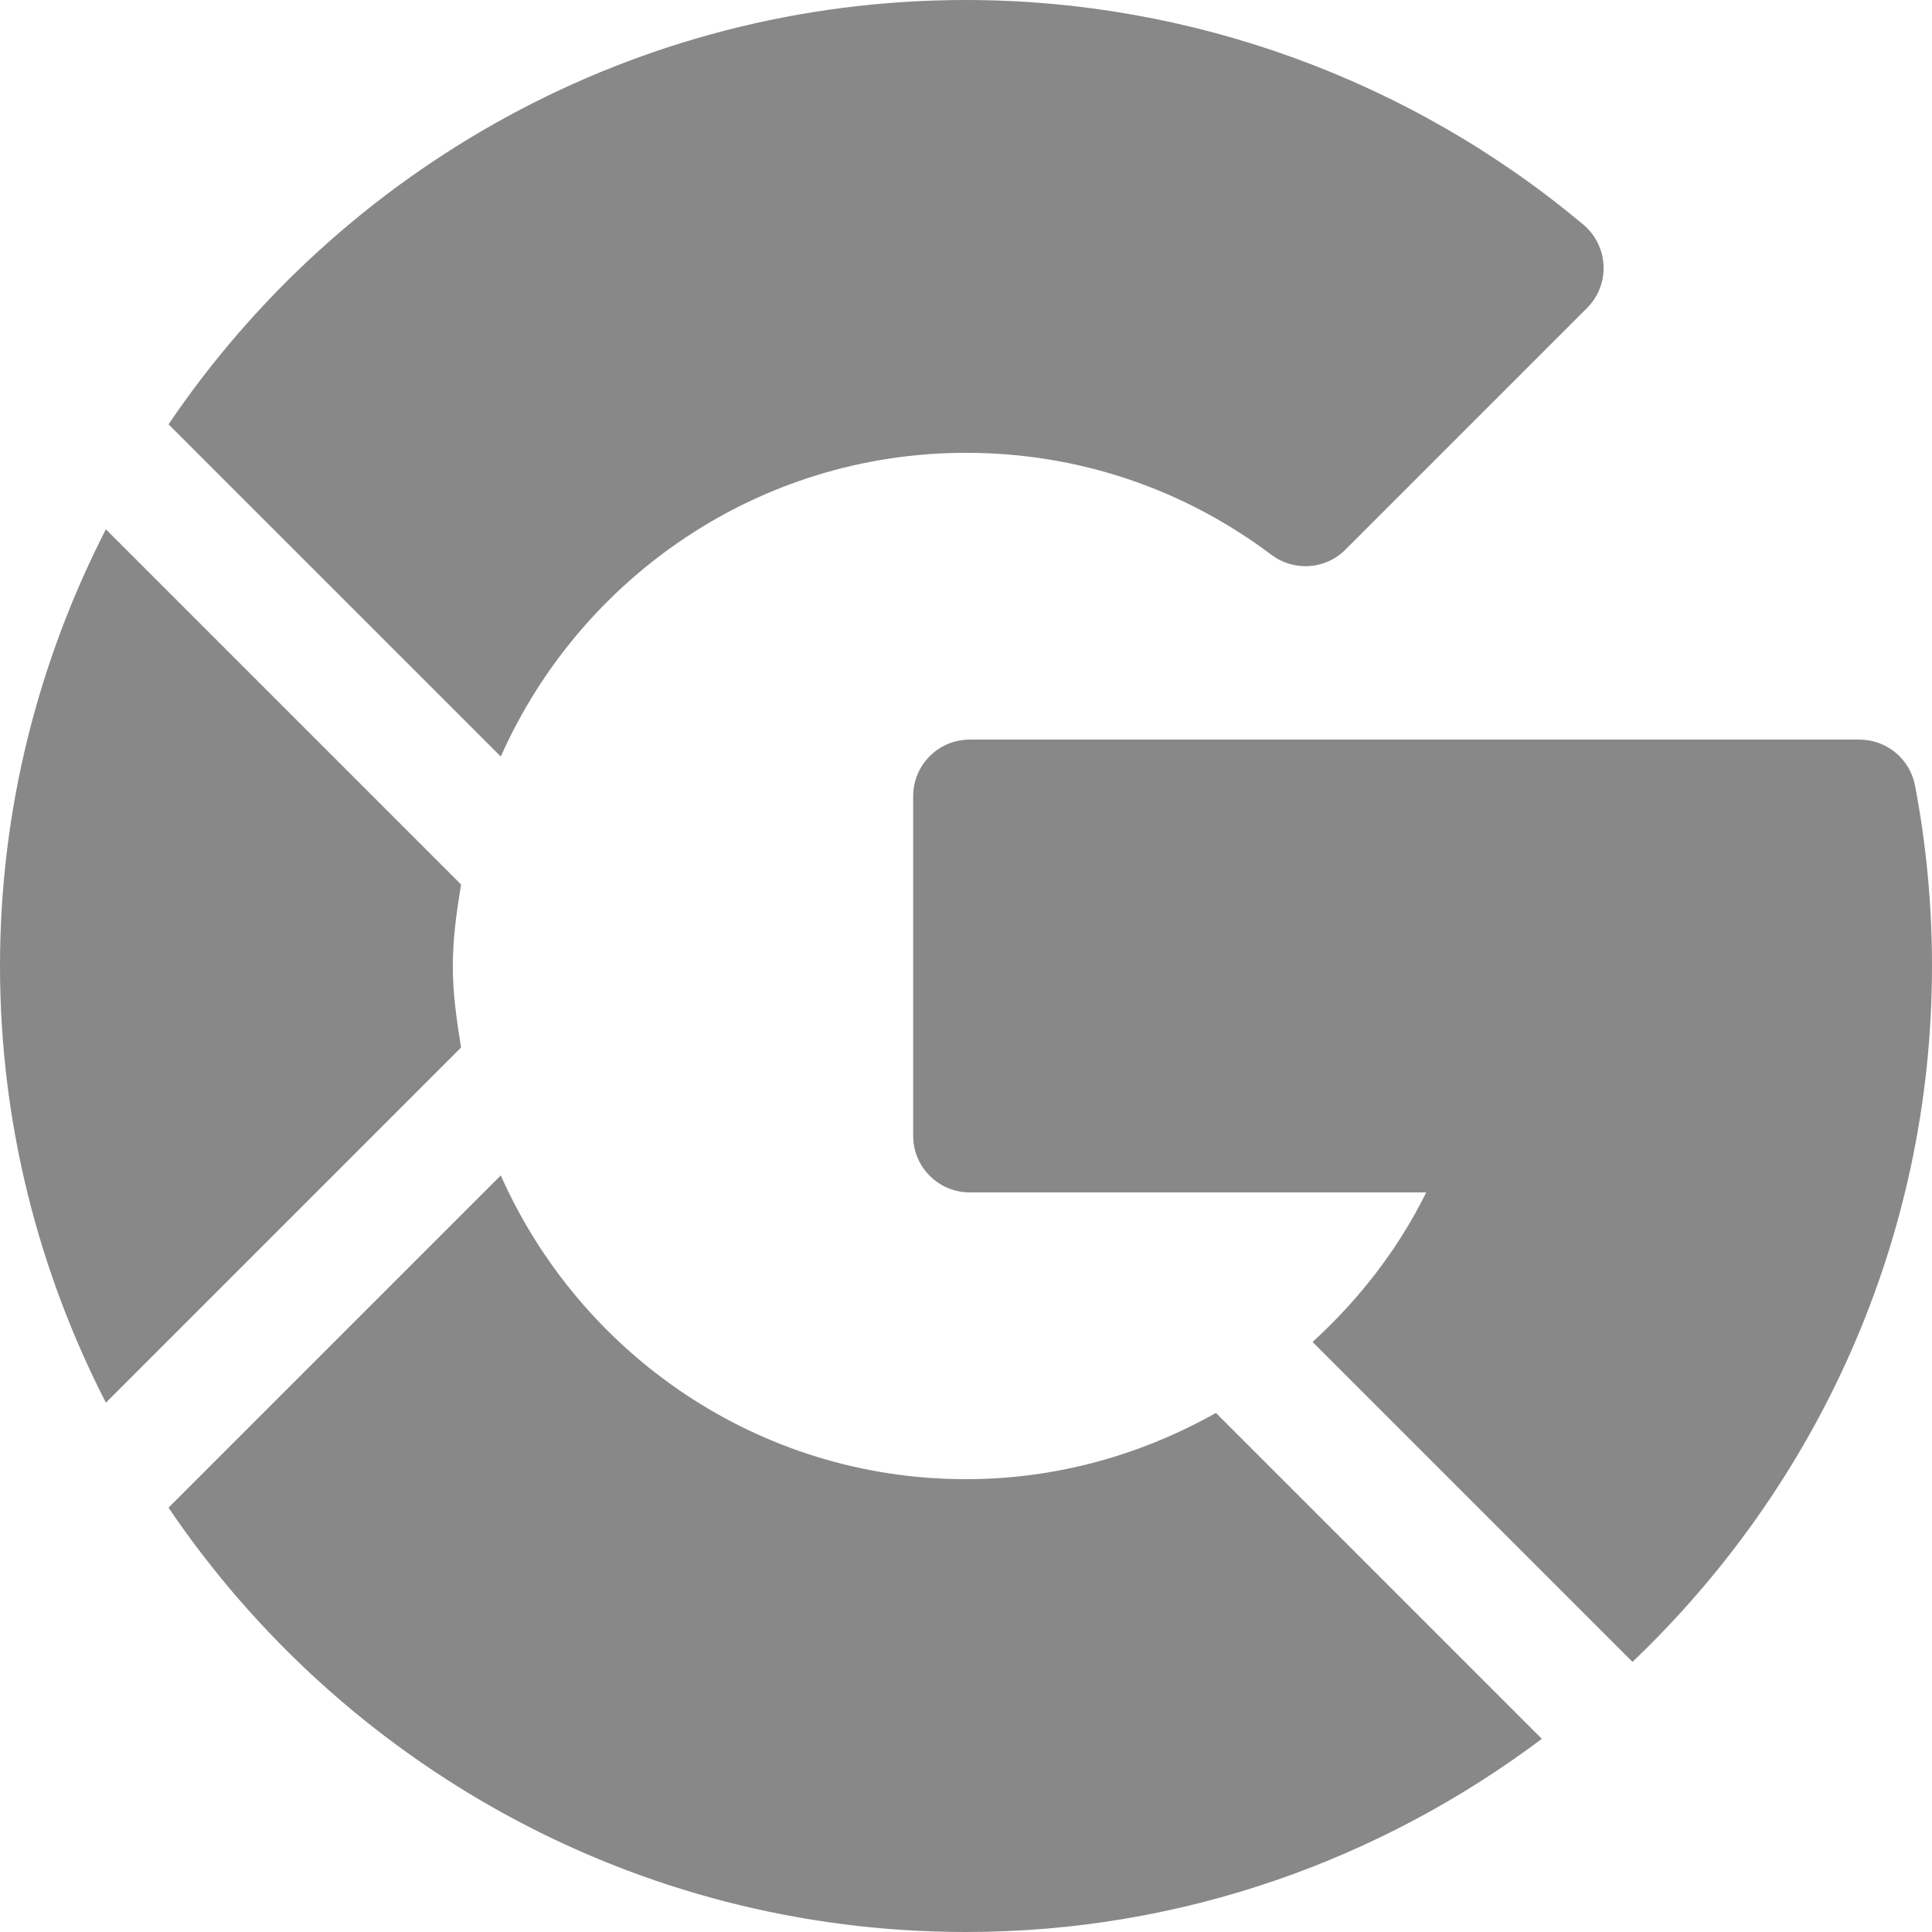
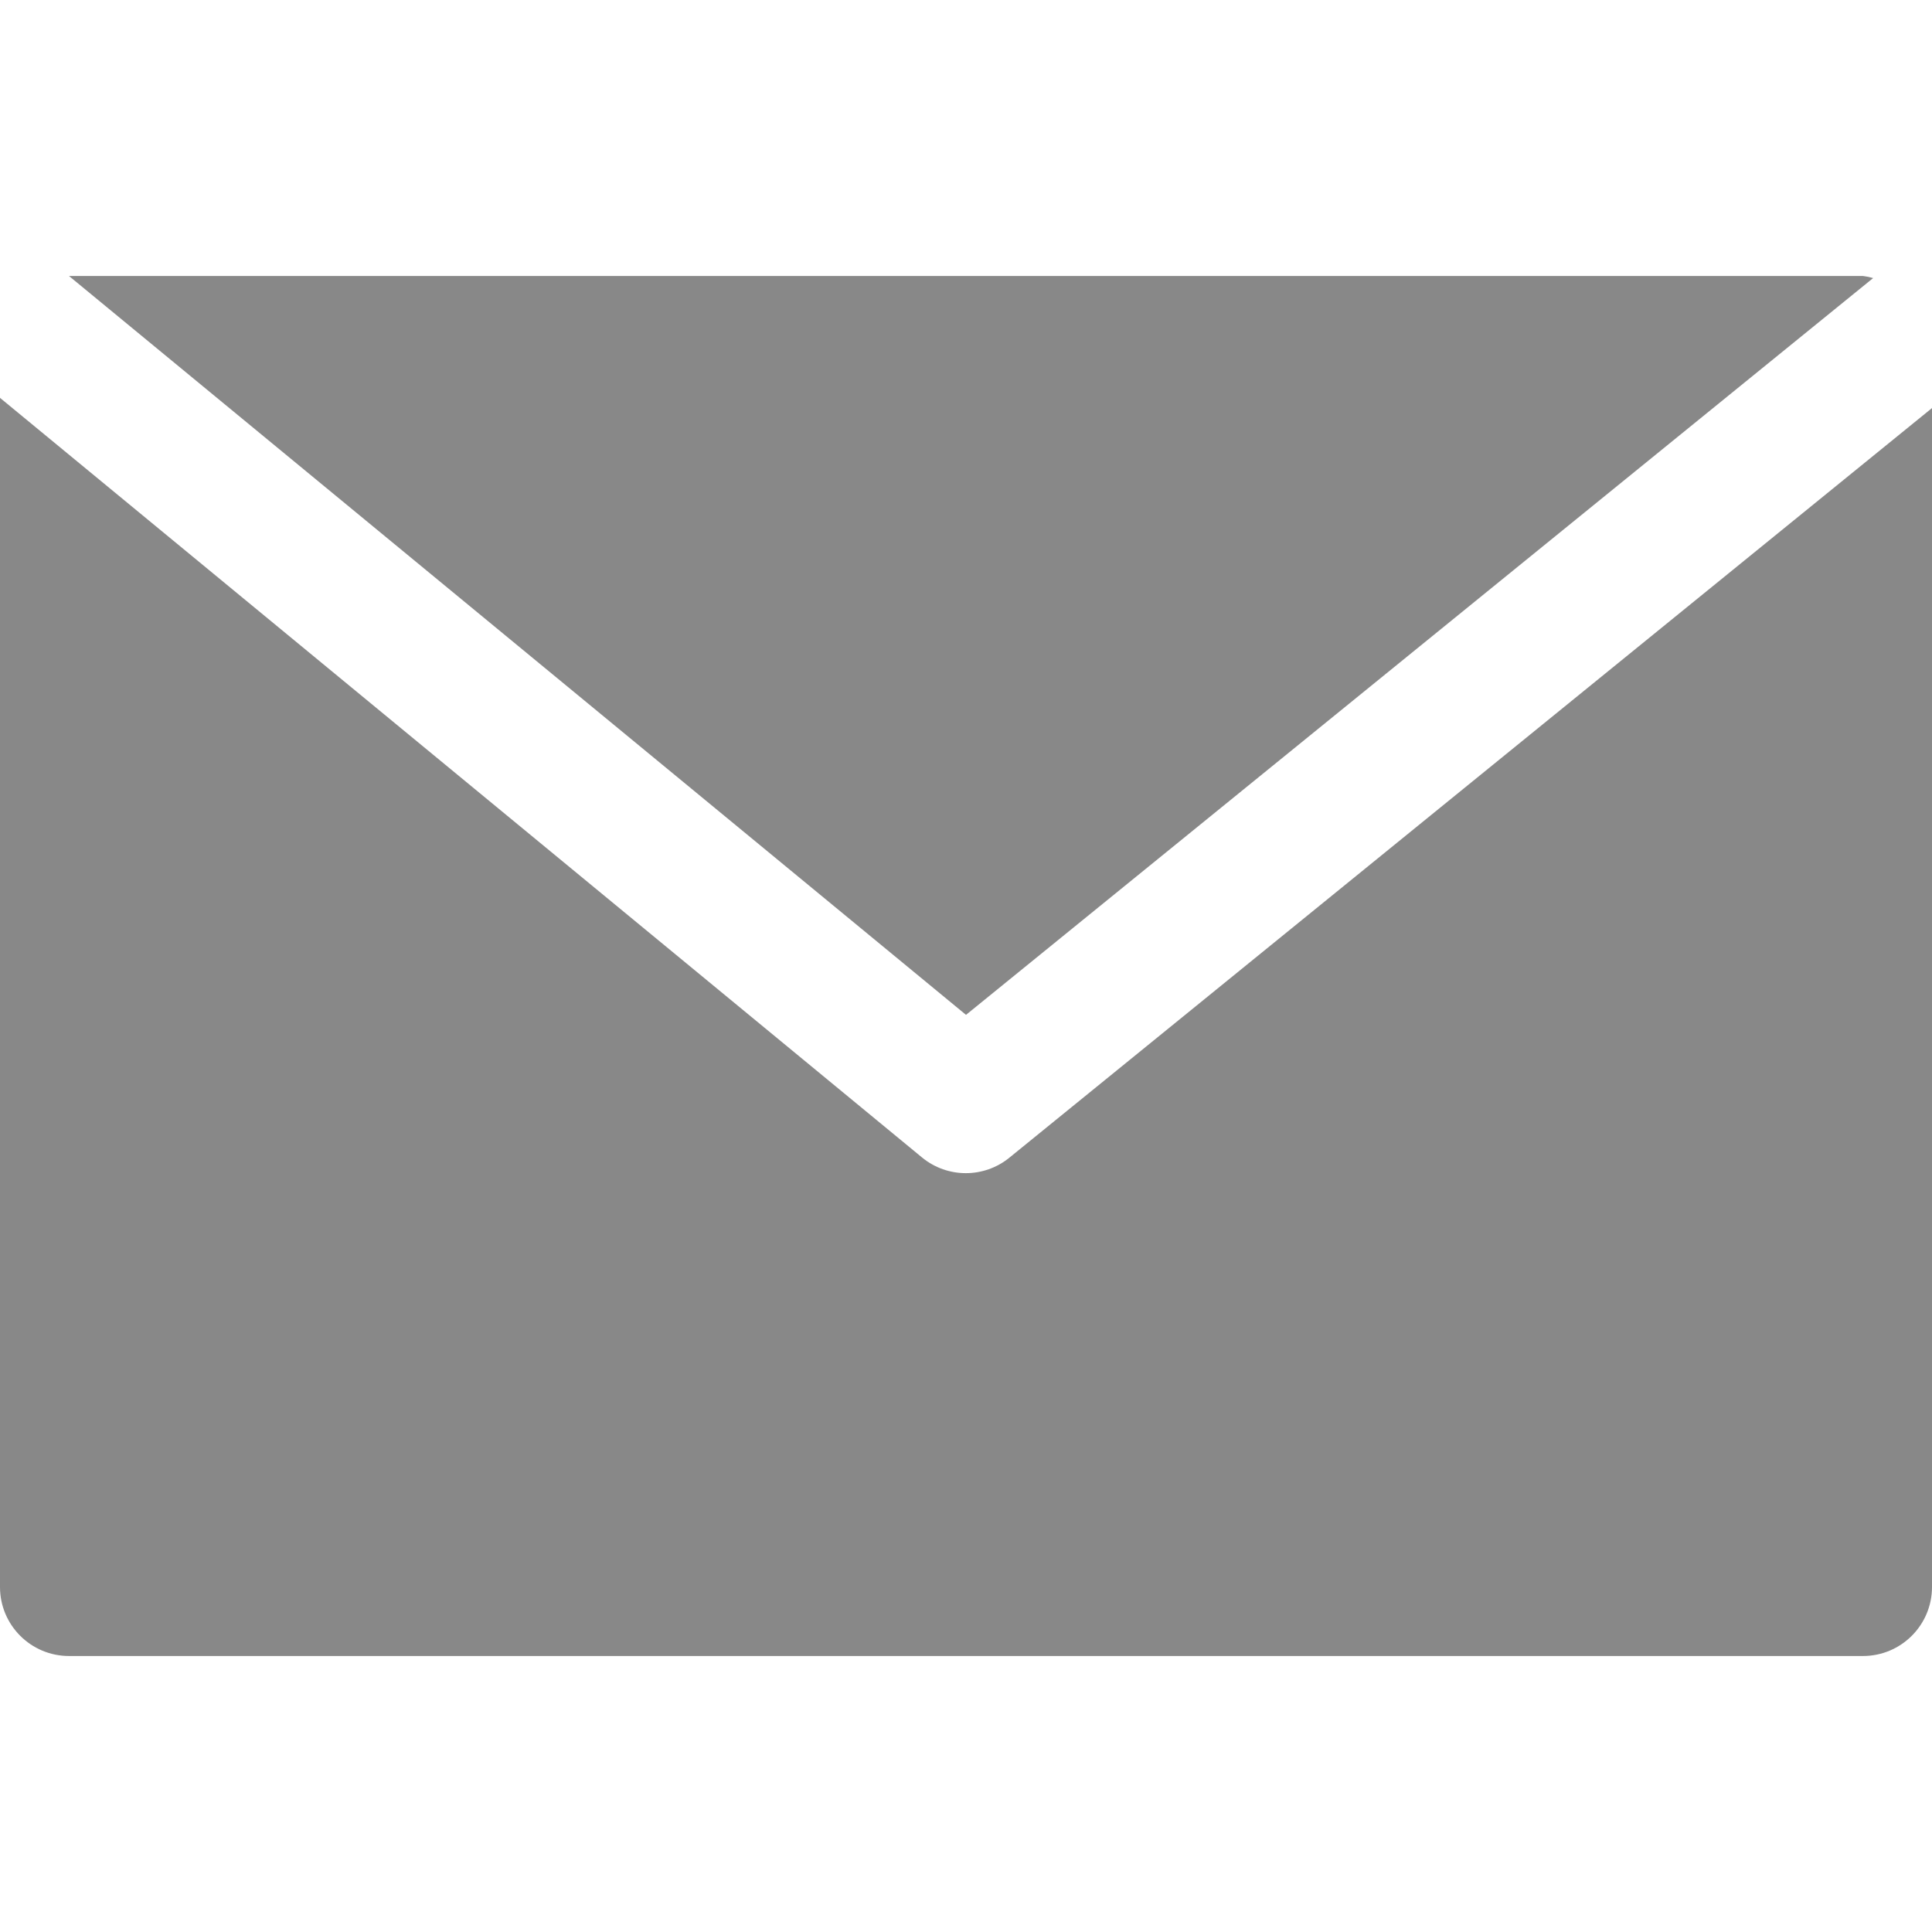
- <svg xmlns="http://www.w3.org/2000/svg" id="Capa_1" style="fill: #888;" enable-background="new 0 0 512 512" height="512" viewBox="0 0 512 512" width="512">
-   <path d="m512 256c0-16.084-1.509-32.183-4.497-47.813-1.348-7.075-7.544-12.188-14.736-12.188h-235.767c-8.291 0-15 6.709-15 15v90c0 8.291 6.709 15 15 15h120.967c-7.537 15.258-17.924 28.497-30.121 39.635l84.78 84.78c48.781-46.475 79.374-111.875 79.374-184.414z" />
-   <path d="m256 120c29.429 0 57.422 9.346 80.947 27.041 5.947 4.468 14.341 3.926 19.614-1.392l64.014-64.014c2.974-2.974 4.57-7.061 4.38-11.265s-2.124-8.13-5.347-10.84c-45.805-38.392-103.916-59.53-163.608-59.53-87.849 0-165.458 44.654-211.337 112.452l88.048 88.048c21.006-47.316 68.268-80.5 123.289-80.5z" />
-   <path d="m256 512c57.263 0 109.993-19.2 152.602-51.187l-86.371-86.371c-19.742 11.116-42.306 17.558-66.231 17.558-55.021 0-102.283-33.184-123.289-80.5l-88.048 88.048c45.879 67.798 123.488 112.452 211.337 112.452z" />
-   <path d="m122.184 277.605c-1.149-7.079-2.184-14.208-2.184-21.605s1.035-14.526 2.184-21.605l-94.124-94.124c-17.808 34.78-28.06 74.045-28.06 115.729s10.252 80.949 28.061 115.728z" />
+ <svg xmlns="http://www.w3.org/2000/svg" version="1.1" id="Capa_1" x="0px" y="0px" viewBox="0 0 477.867 477.867" style="enable-background: new 0 0 477.867 477.867; fill: #888;" xml:space="preserve">
+   <g>
+     <g>
+       <path d="M460.8,68.267H17.067l221.867,182.75L463.309,68.779C462.488,68.539,461.649,68.368,460.8,68.267z" />
+     </g>
+   </g>
+   <g>
+     <g>
+       <path d="M249.702,286.31c-6.288,5.149-15.335,5.149-21.623,0L0,98.406v294.127c0,9.426,7.641,17.067,17.067,17.067H460.8    c9.426,0,17.067-7.641,17.067-17.067V100.932L249.702,286.31z" />
+     </g>
+   </g>
+   <g>
+ </g>
+   <g>
+ </g>
+   <g>
+ </g>
+   <g>
+ </g>
+   <g>
+ </g>
+   <g>
+ </g>
+   <g>
+ </g>
+   <g>
+ </g>
+   <g>
+ </g>
+   <g>
+ </g>
+   <g>
+ </g>
+   <g>
+ </g>
+   <g>
+ </g>
+   <g>
+ </g>
+   <g>
+ </g>
</svg>
